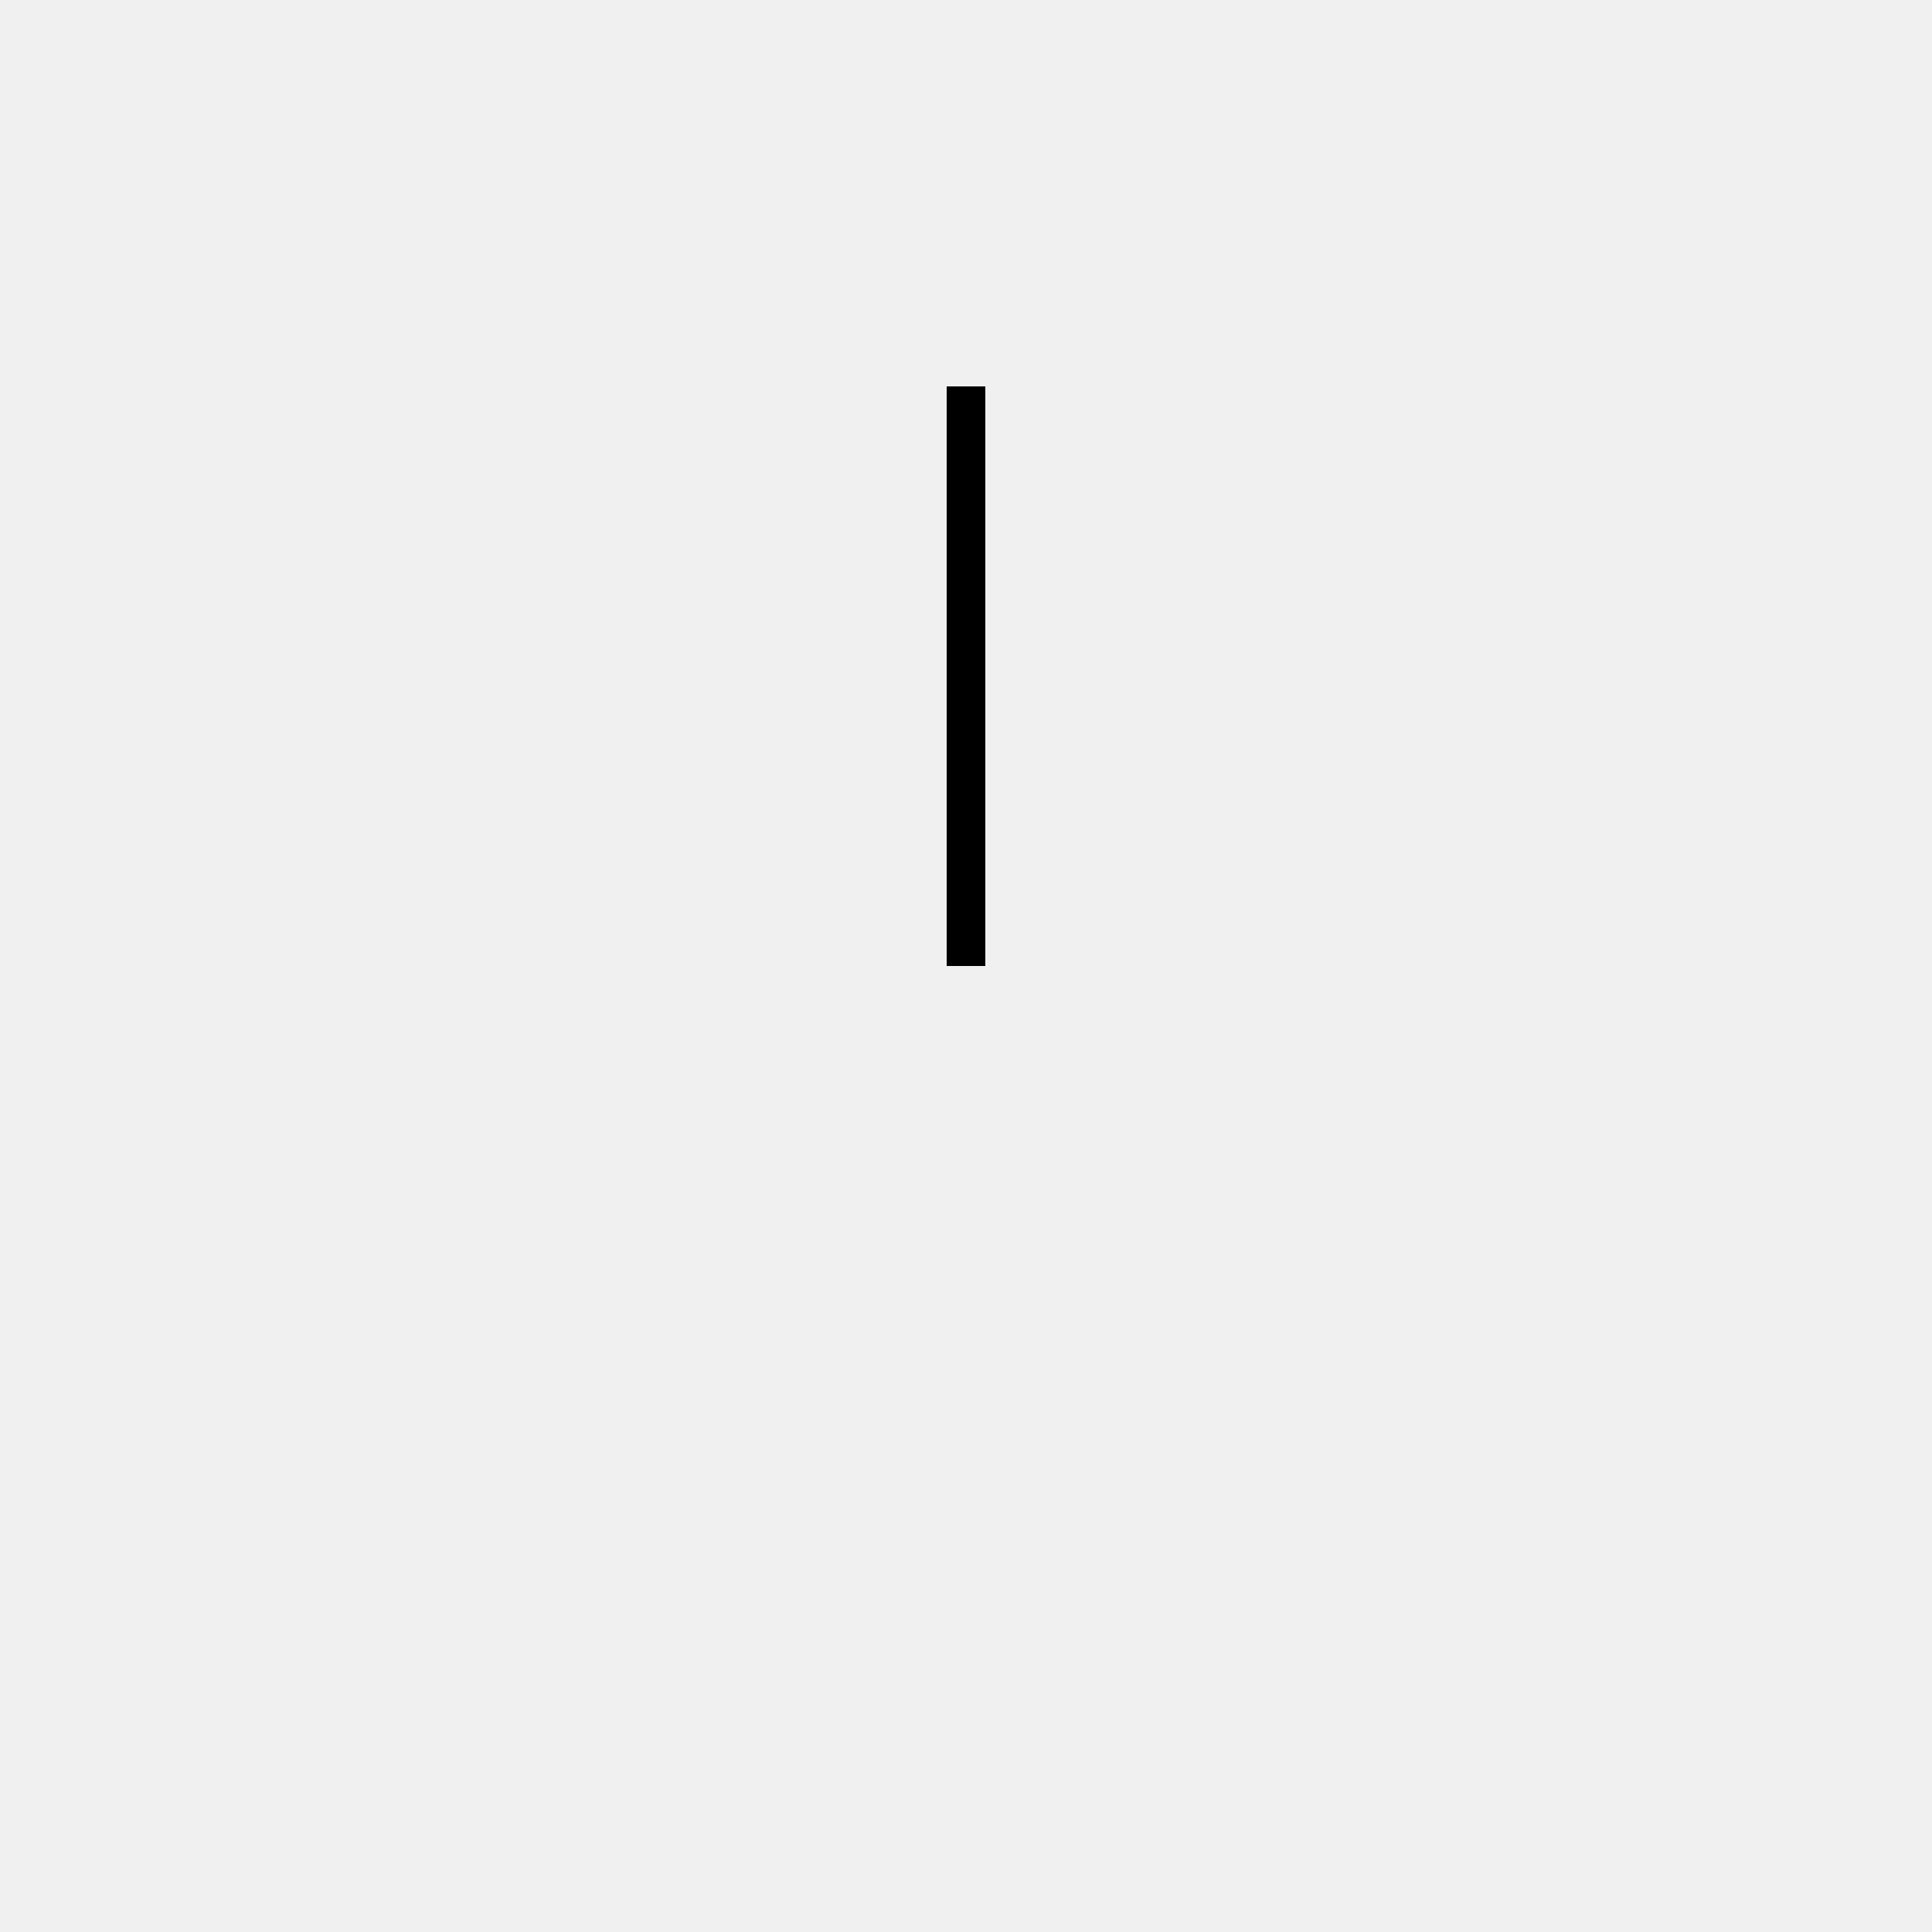
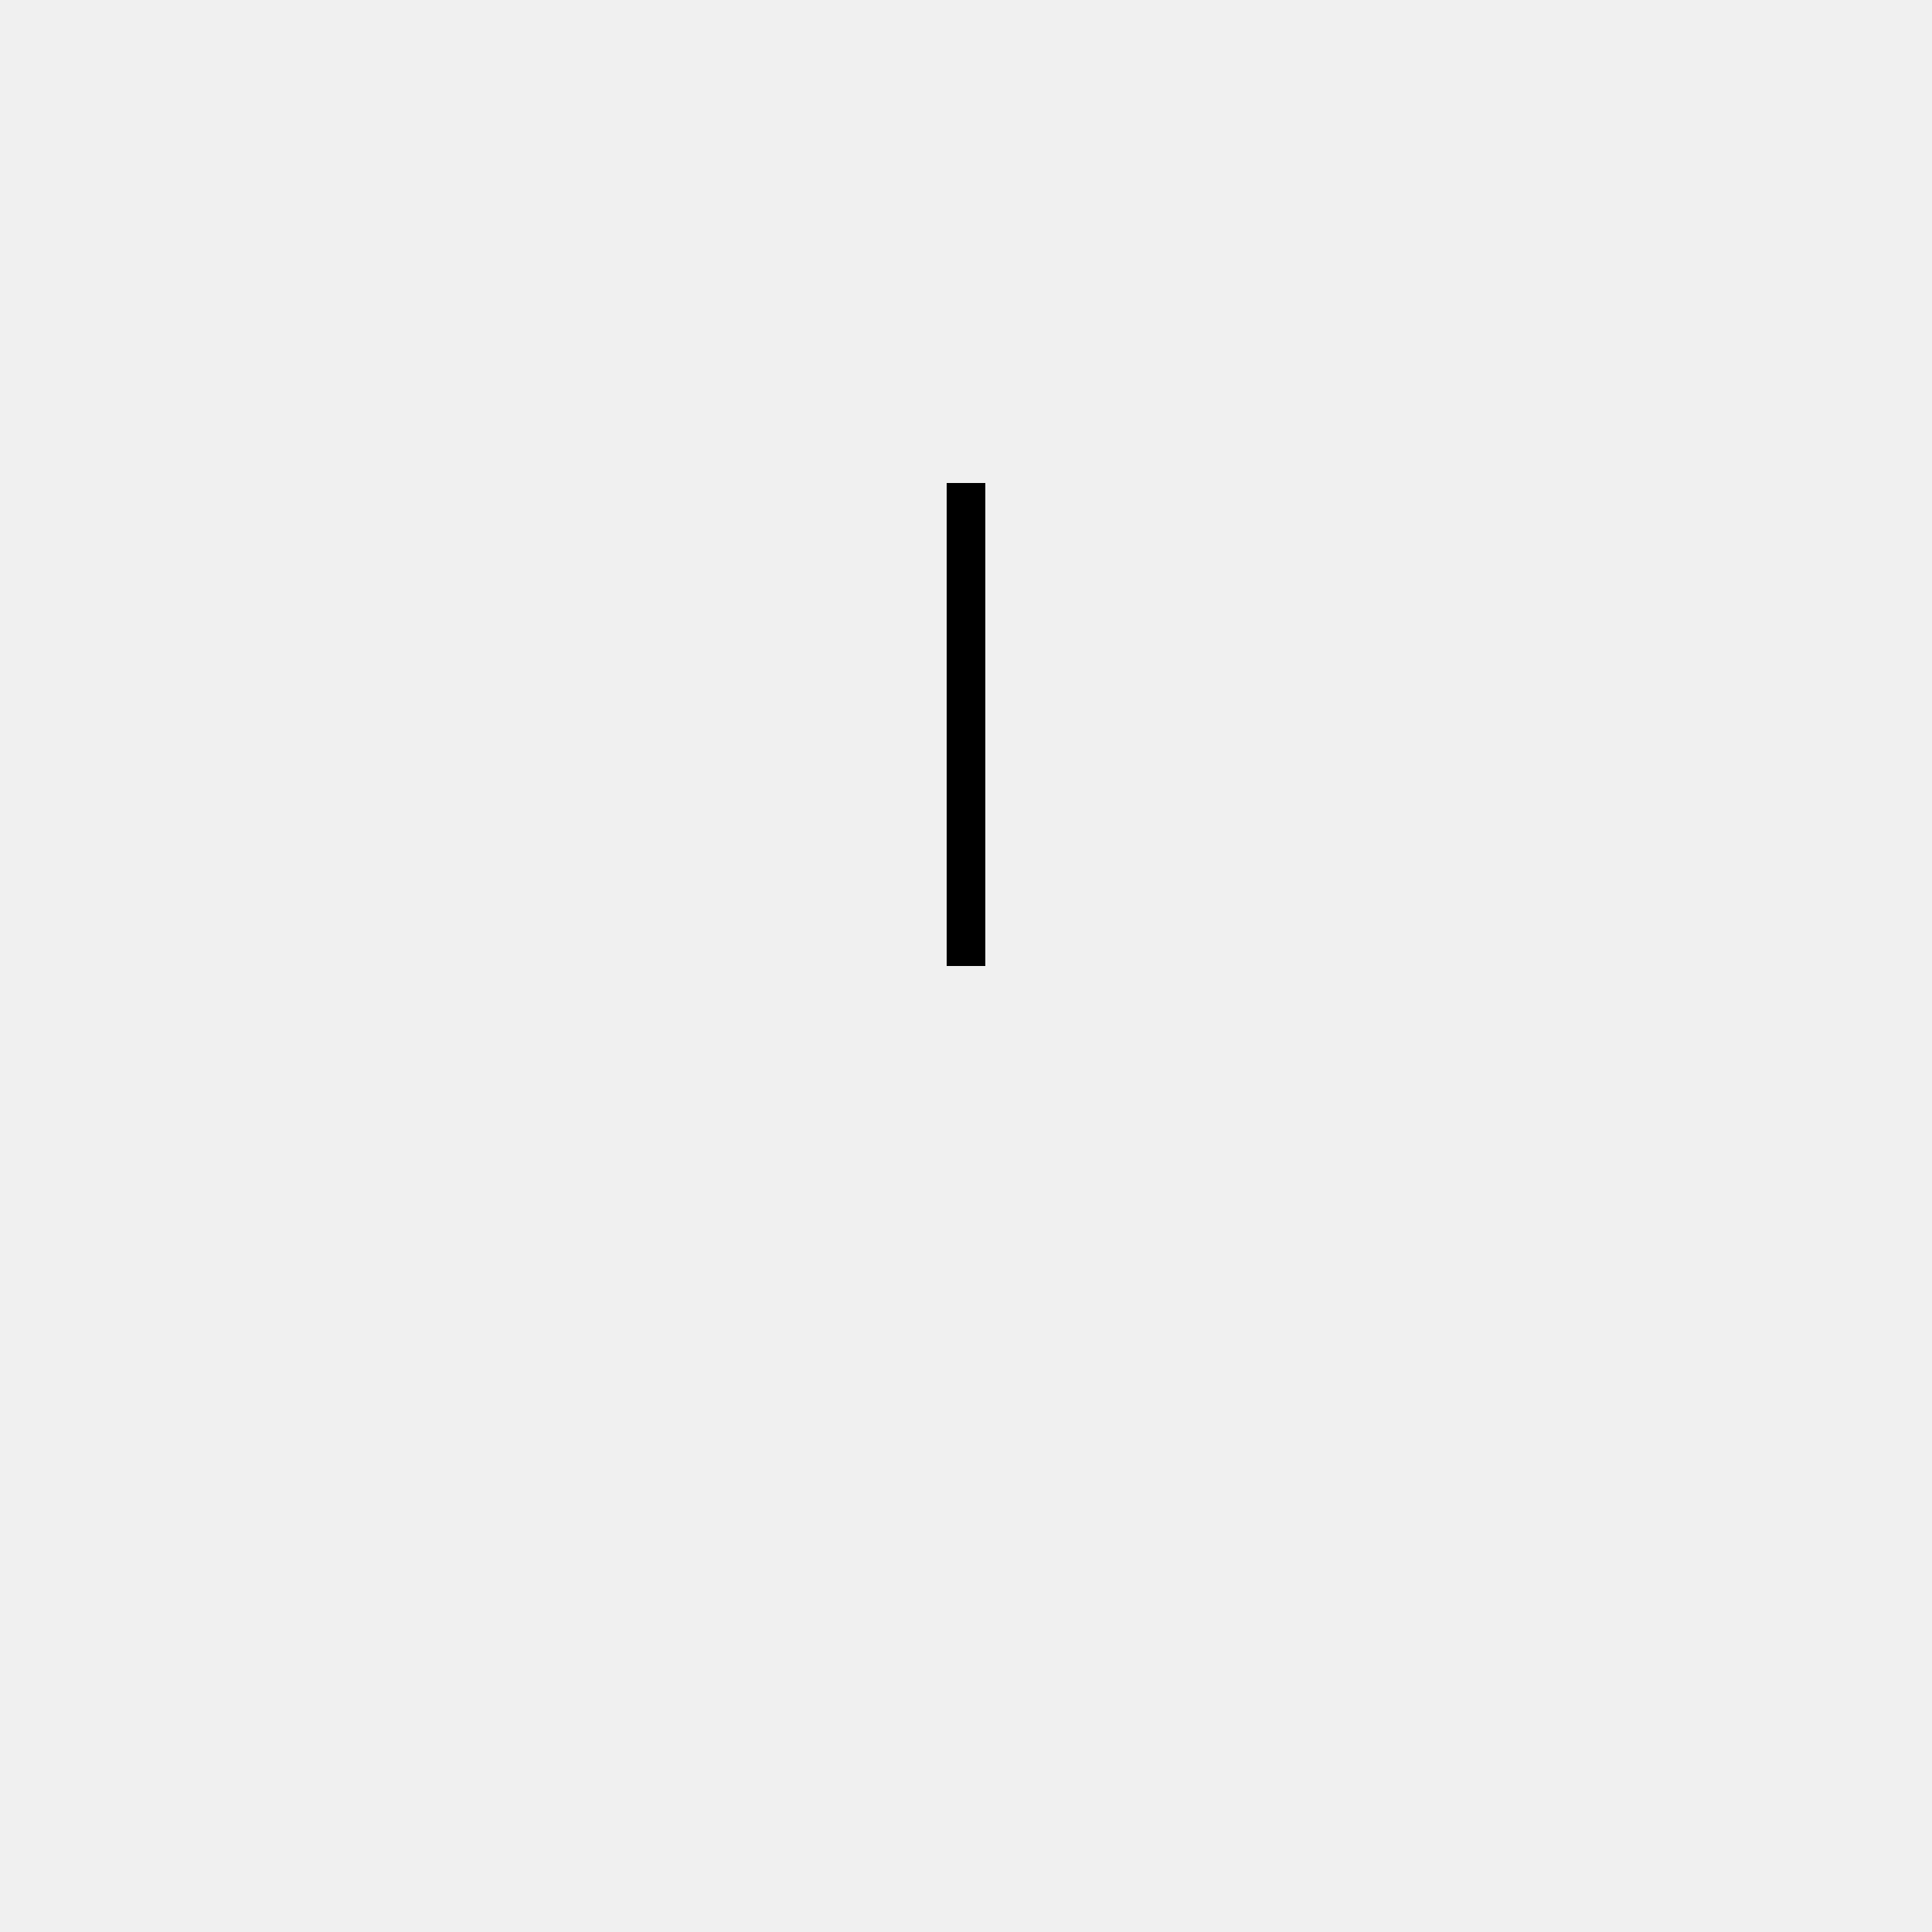
<svg xmlns="http://www.w3.org/2000/svg" width="10mm" height="10mm" viewBox="0 0 10 10" version="1.1" id="svg1">
  <defs id="defs1" />
  <g id="layer1">
-     <path style="fill:#ffffff;stroke:#000000;stroke-width:0.2;stroke-linejoin:round;stroke-opacity:1" d="M 5,5 V 2" id="path1" />
+     <path style="fill:#ffffff;stroke:#000000;stroke-width:0.2;stroke-linejoin:round;stroke-opacity:1" d="M 5,5 V 2.5" id="path1" />
  </g>
</svg>
